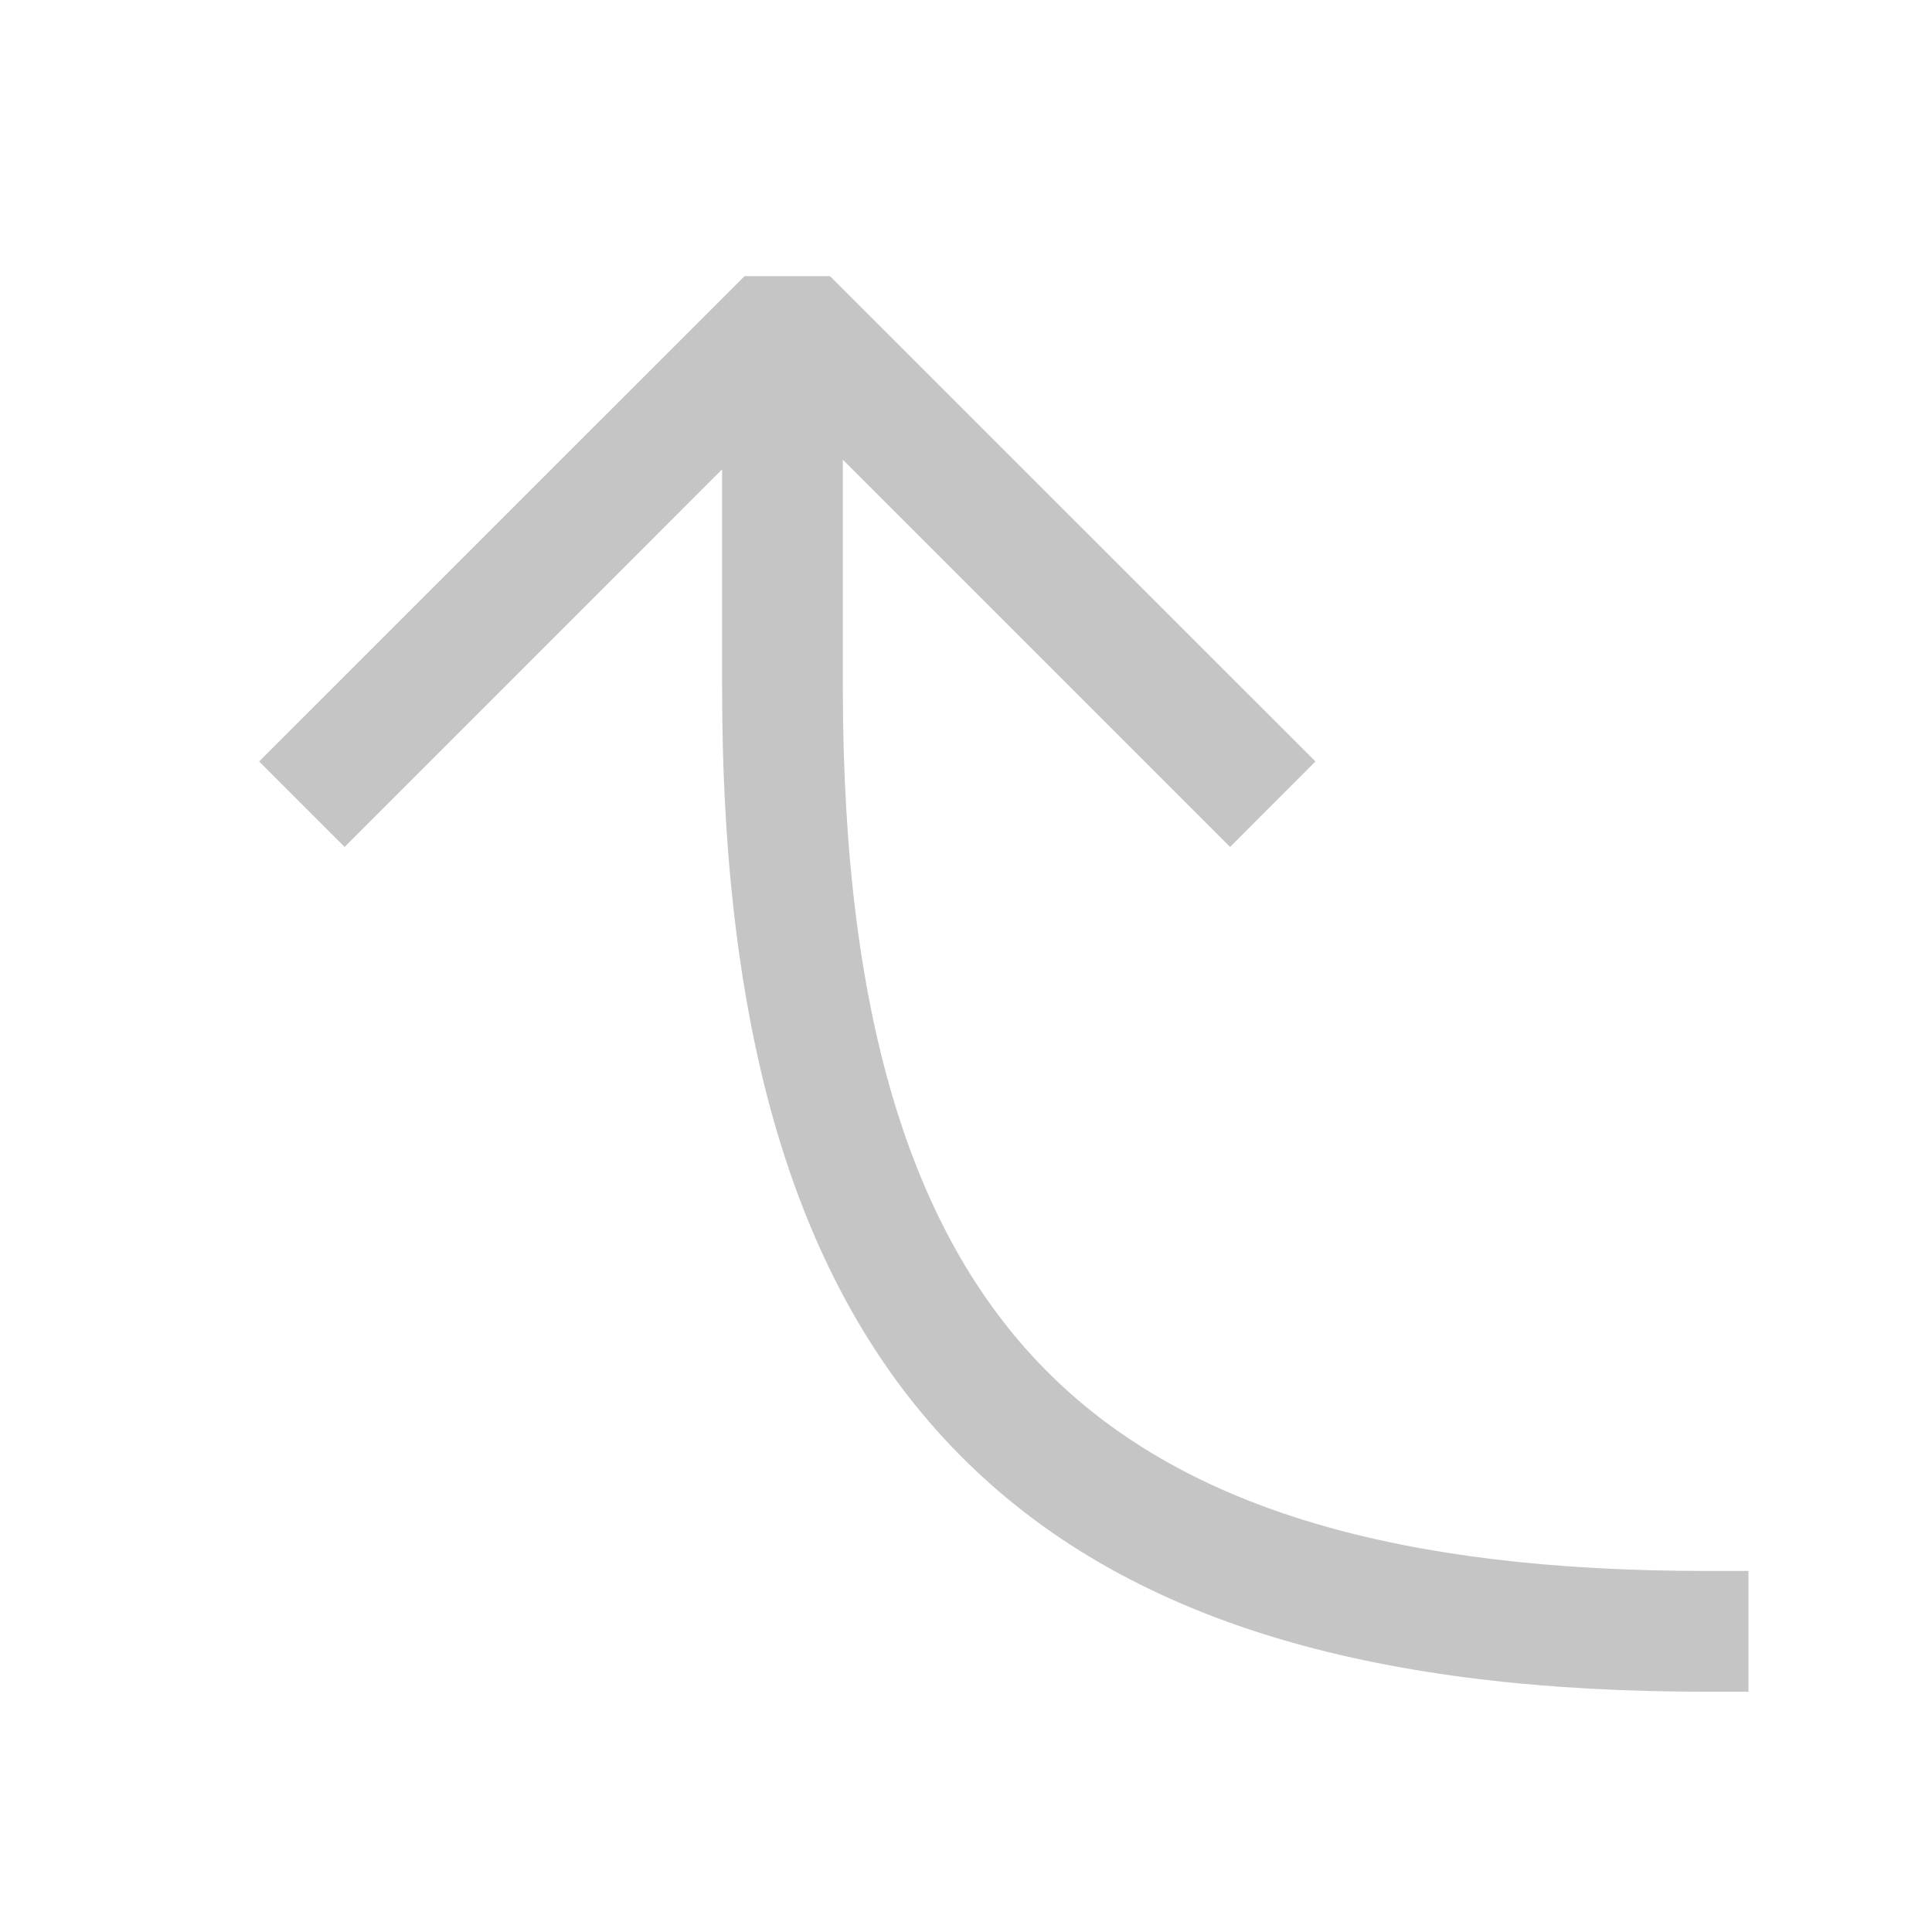
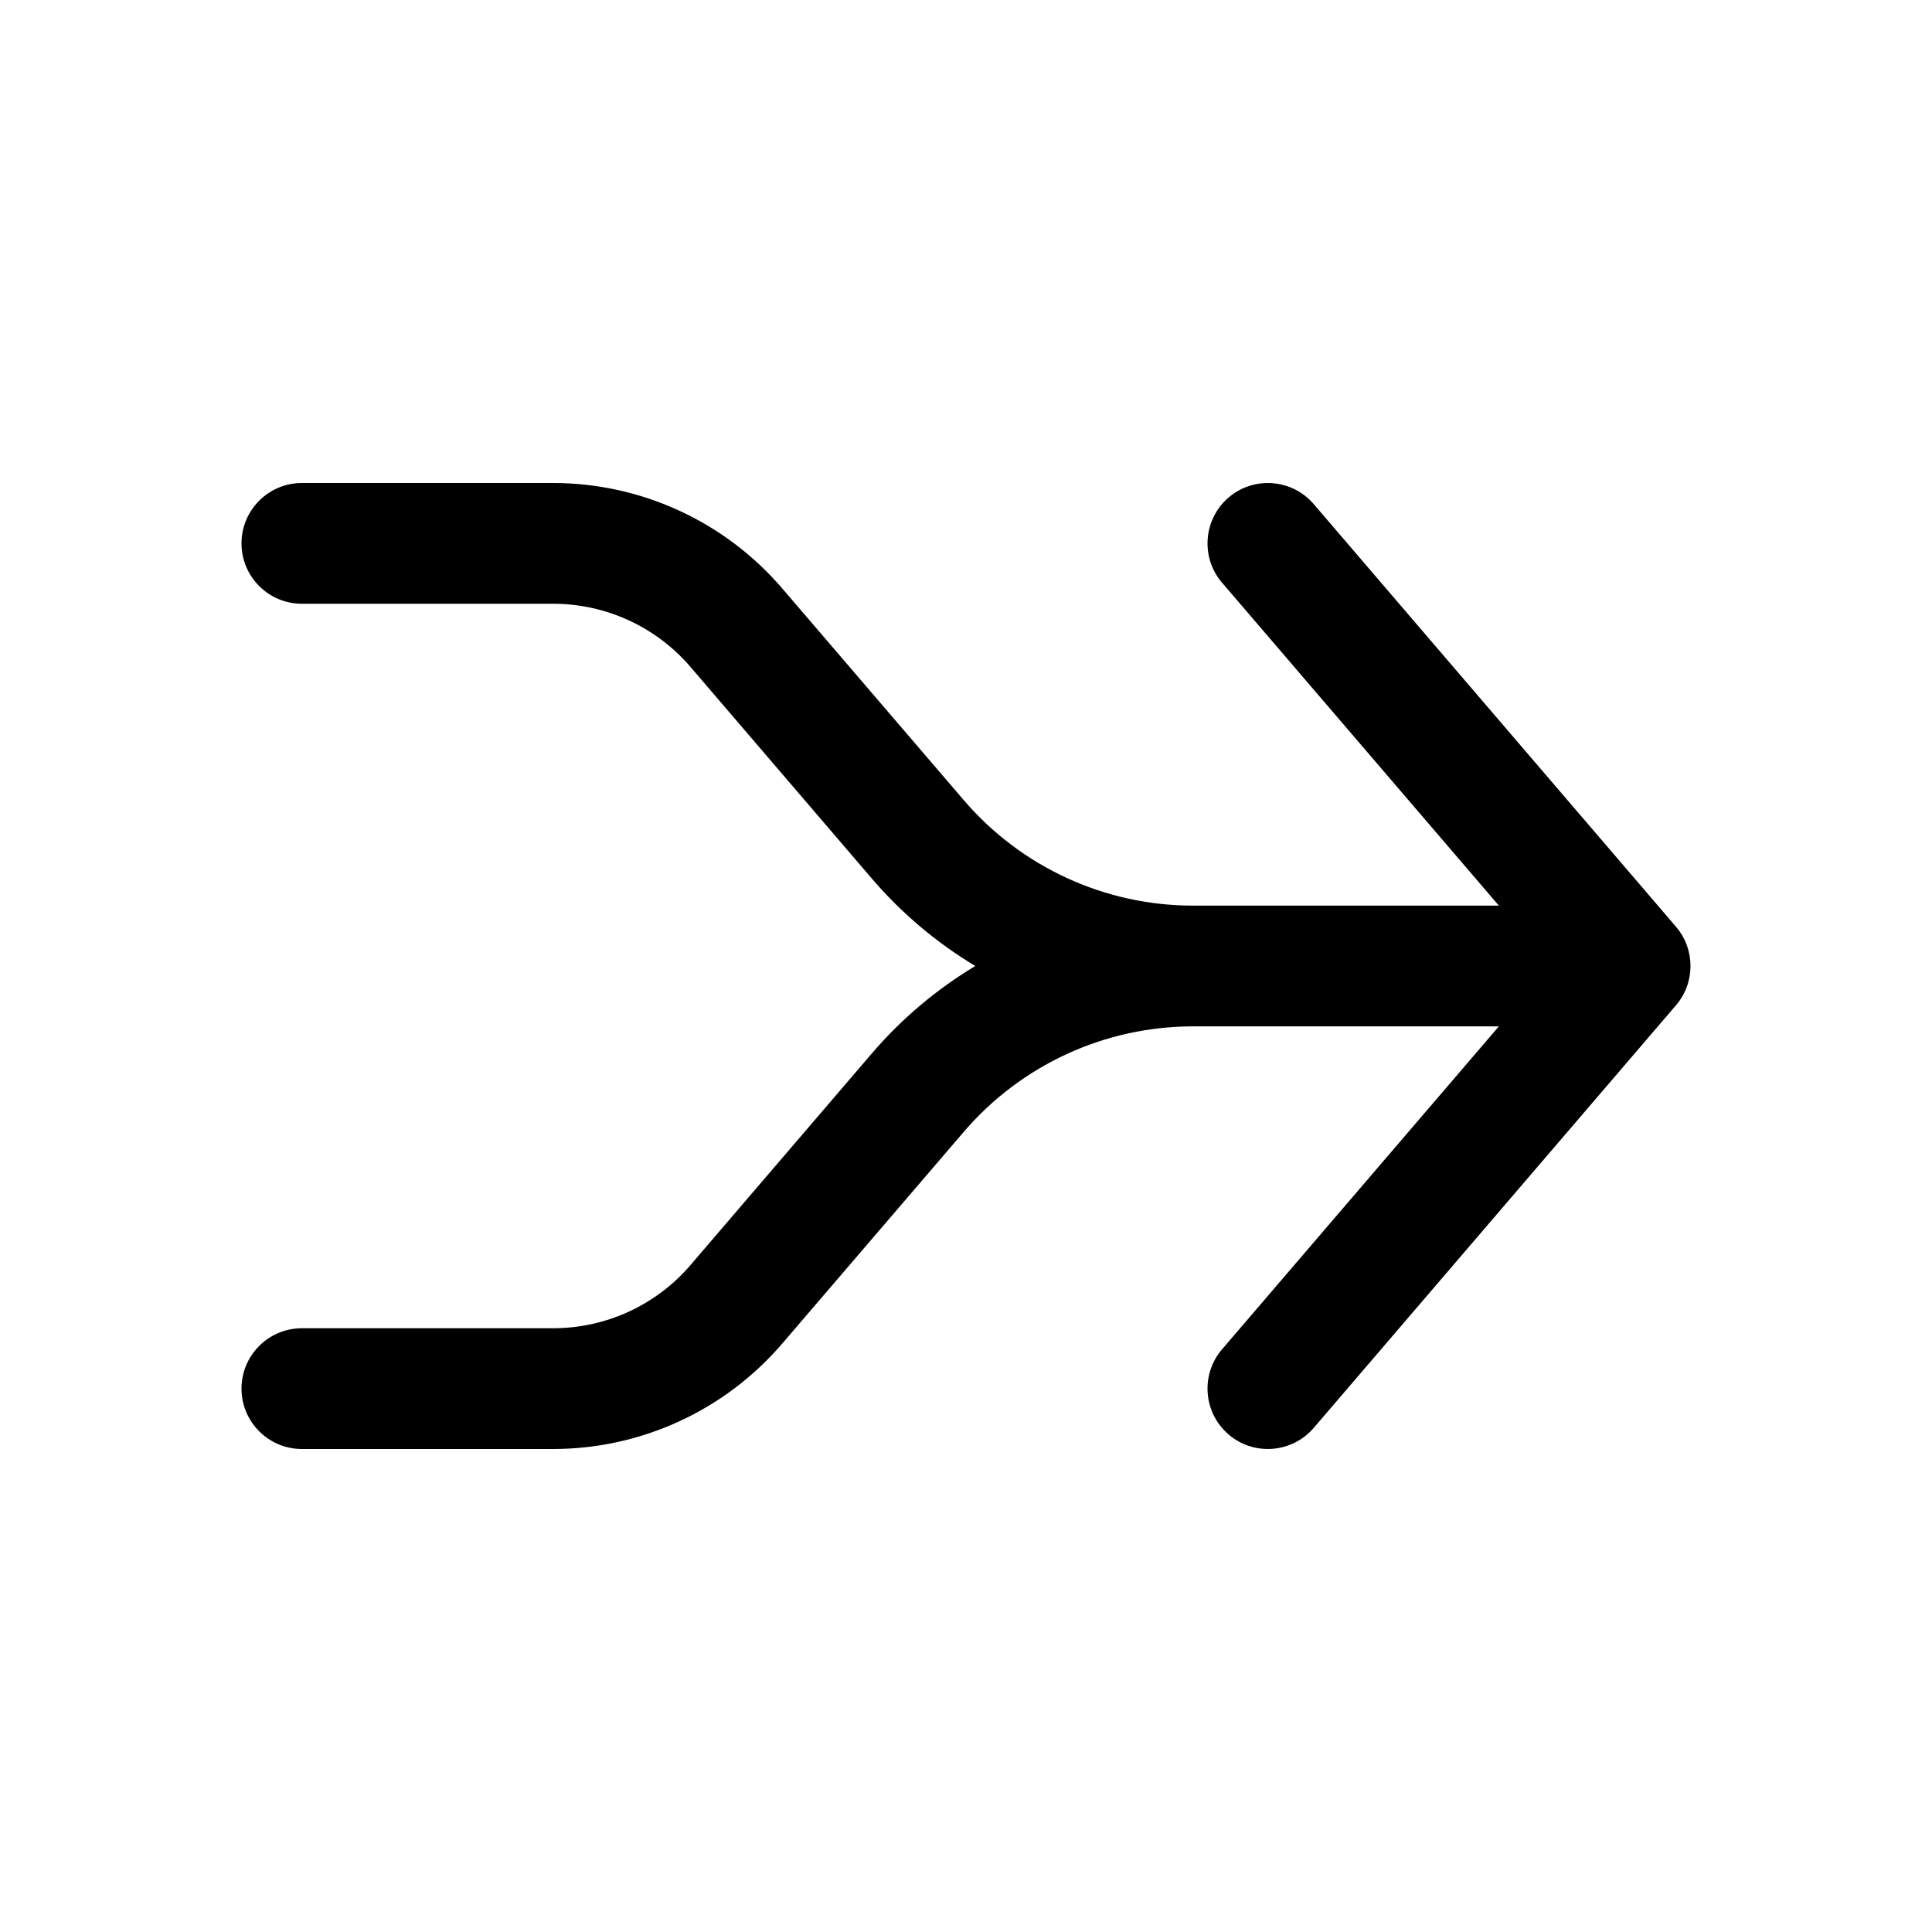
- <svg xmlns="http://www.w3.org/2000/svg" width="16" height="16" viewBox="0 0 16 16" fill="none">
-   <path fill-rule="evenodd" clip-rule="evenodd" d="M2.146 6.306L6.166 2.287L6.874 2.287L10.894 6.306L10.187 7.014L6.98 3.807L6.98 5.69C6.98 8.503 7.585 10.295 8.709 11.395C9.834 12.497 11.586 13.01 14.13 13.01L14.48 13.01L14.48 14.01L14.13 14.01C11.484 14.01 9.411 13.483 8.009 12.11C6.605 10.735 5.98 8.617 5.98 5.69L5.98 3.887L2.854 7.014L2.146 6.306Z" fill="#C5C5C5" />
+ <svg xmlns="http://www.w3.org/2000/svg" width="16" height="16" viewBox="0 0 16 16" fill="currentColor">
+   <path d="M11.503 7.5C11.502 7.5 11.501 7.5 11.5 7.5H9.88C9.15 7.5 8.457 7.181 7.982 6.627L6.478 4.873C6.003 4.319 5.31 4 4.58 4H2.5C2.224 4 2 4.224 2 4.5C2 4.776 2.224 5 2.5 5H4.58C5.018 5 5.434 5.191 5.719 5.524L7.222 7.278C7.469 7.566 7.759 7.809 8.077 8C7.759 8.191 7.469 8.434 7.222 8.722L5.719 10.476C5.434 10.809 5.018 11 4.58 11H2.5C2.224 11 2 11.224 2 11.5C2 11.776 2.224 12 2.5 12H4.58C5.31 12 6.003 11.681 6.478 11.127L7.982 9.373C8.457 8.819 9.15 8.5 9.88 8.5L12.413 8.5L10.12 11.175C9.941 11.384 9.965 11.7 10.175 11.88C10.384 12.059 10.7 12.035 10.88 11.825L13.88 8.325C14.04 8.138 14.04 7.862 13.88 7.675L10.88 4.175C10.7 3.965 10.384 3.941 10.175 4.12C9.965 4.3 9.941 4.616 10.12 4.825L12.413 7.5H11.503Z" />
</svg>
